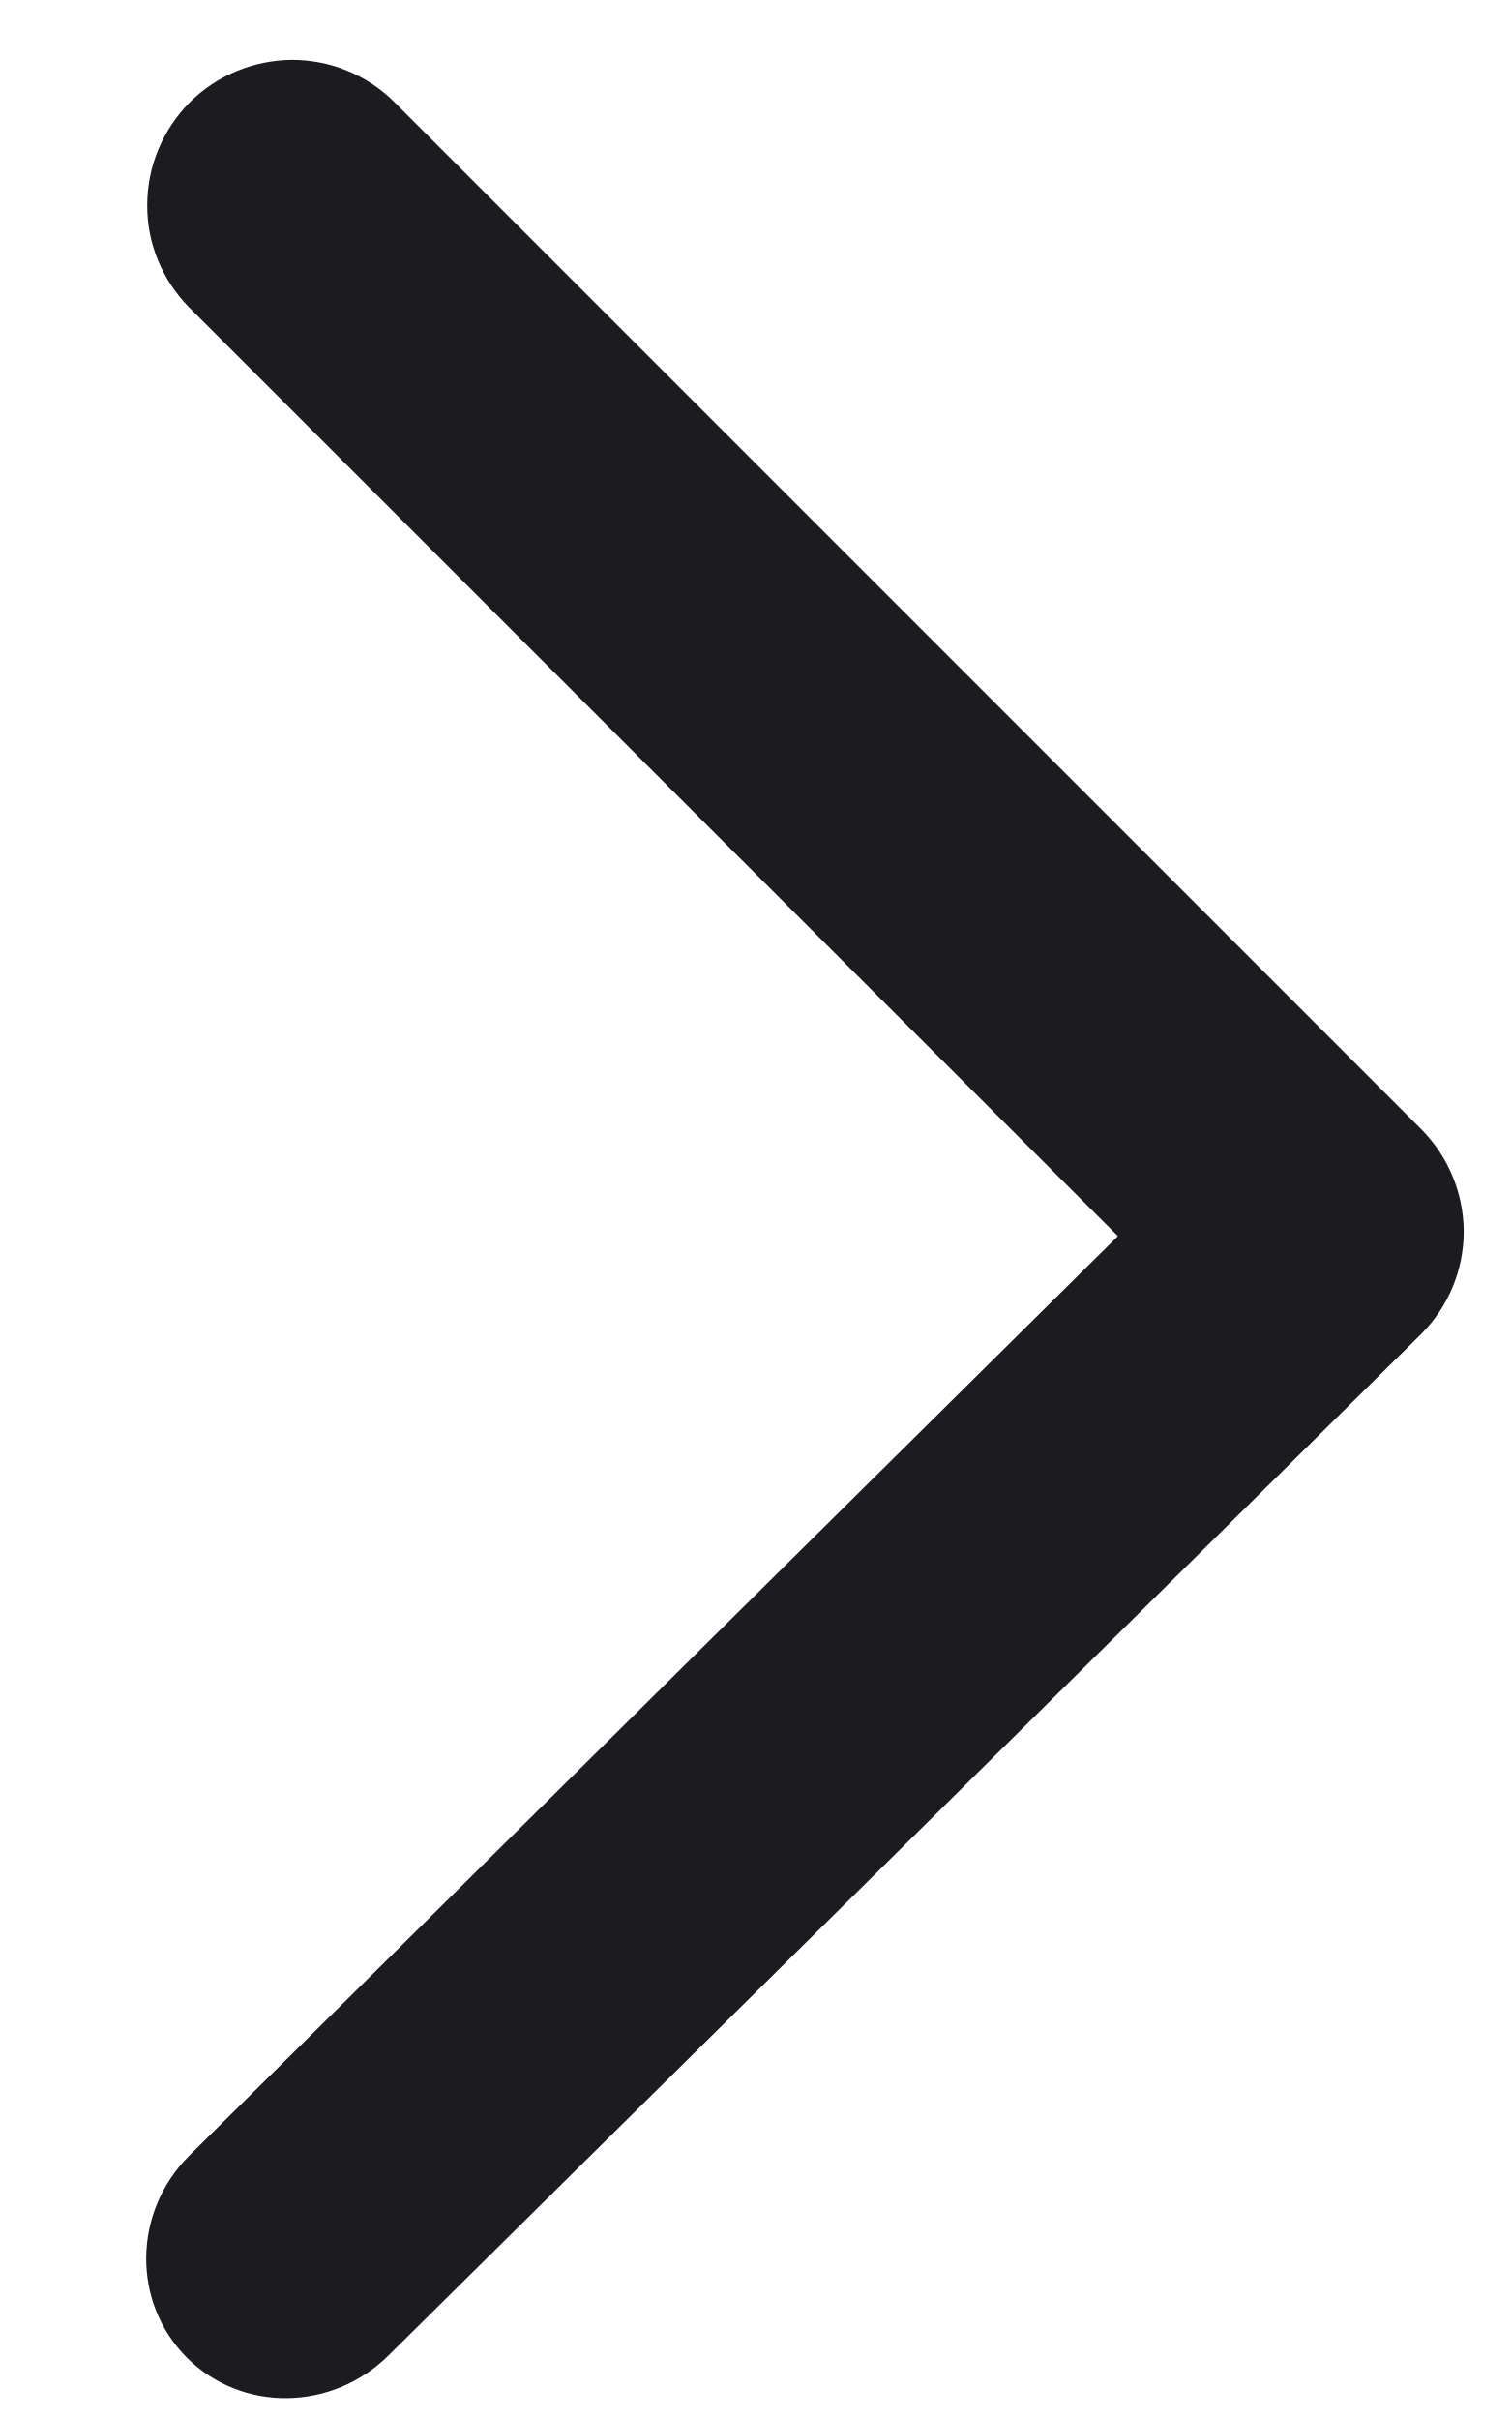
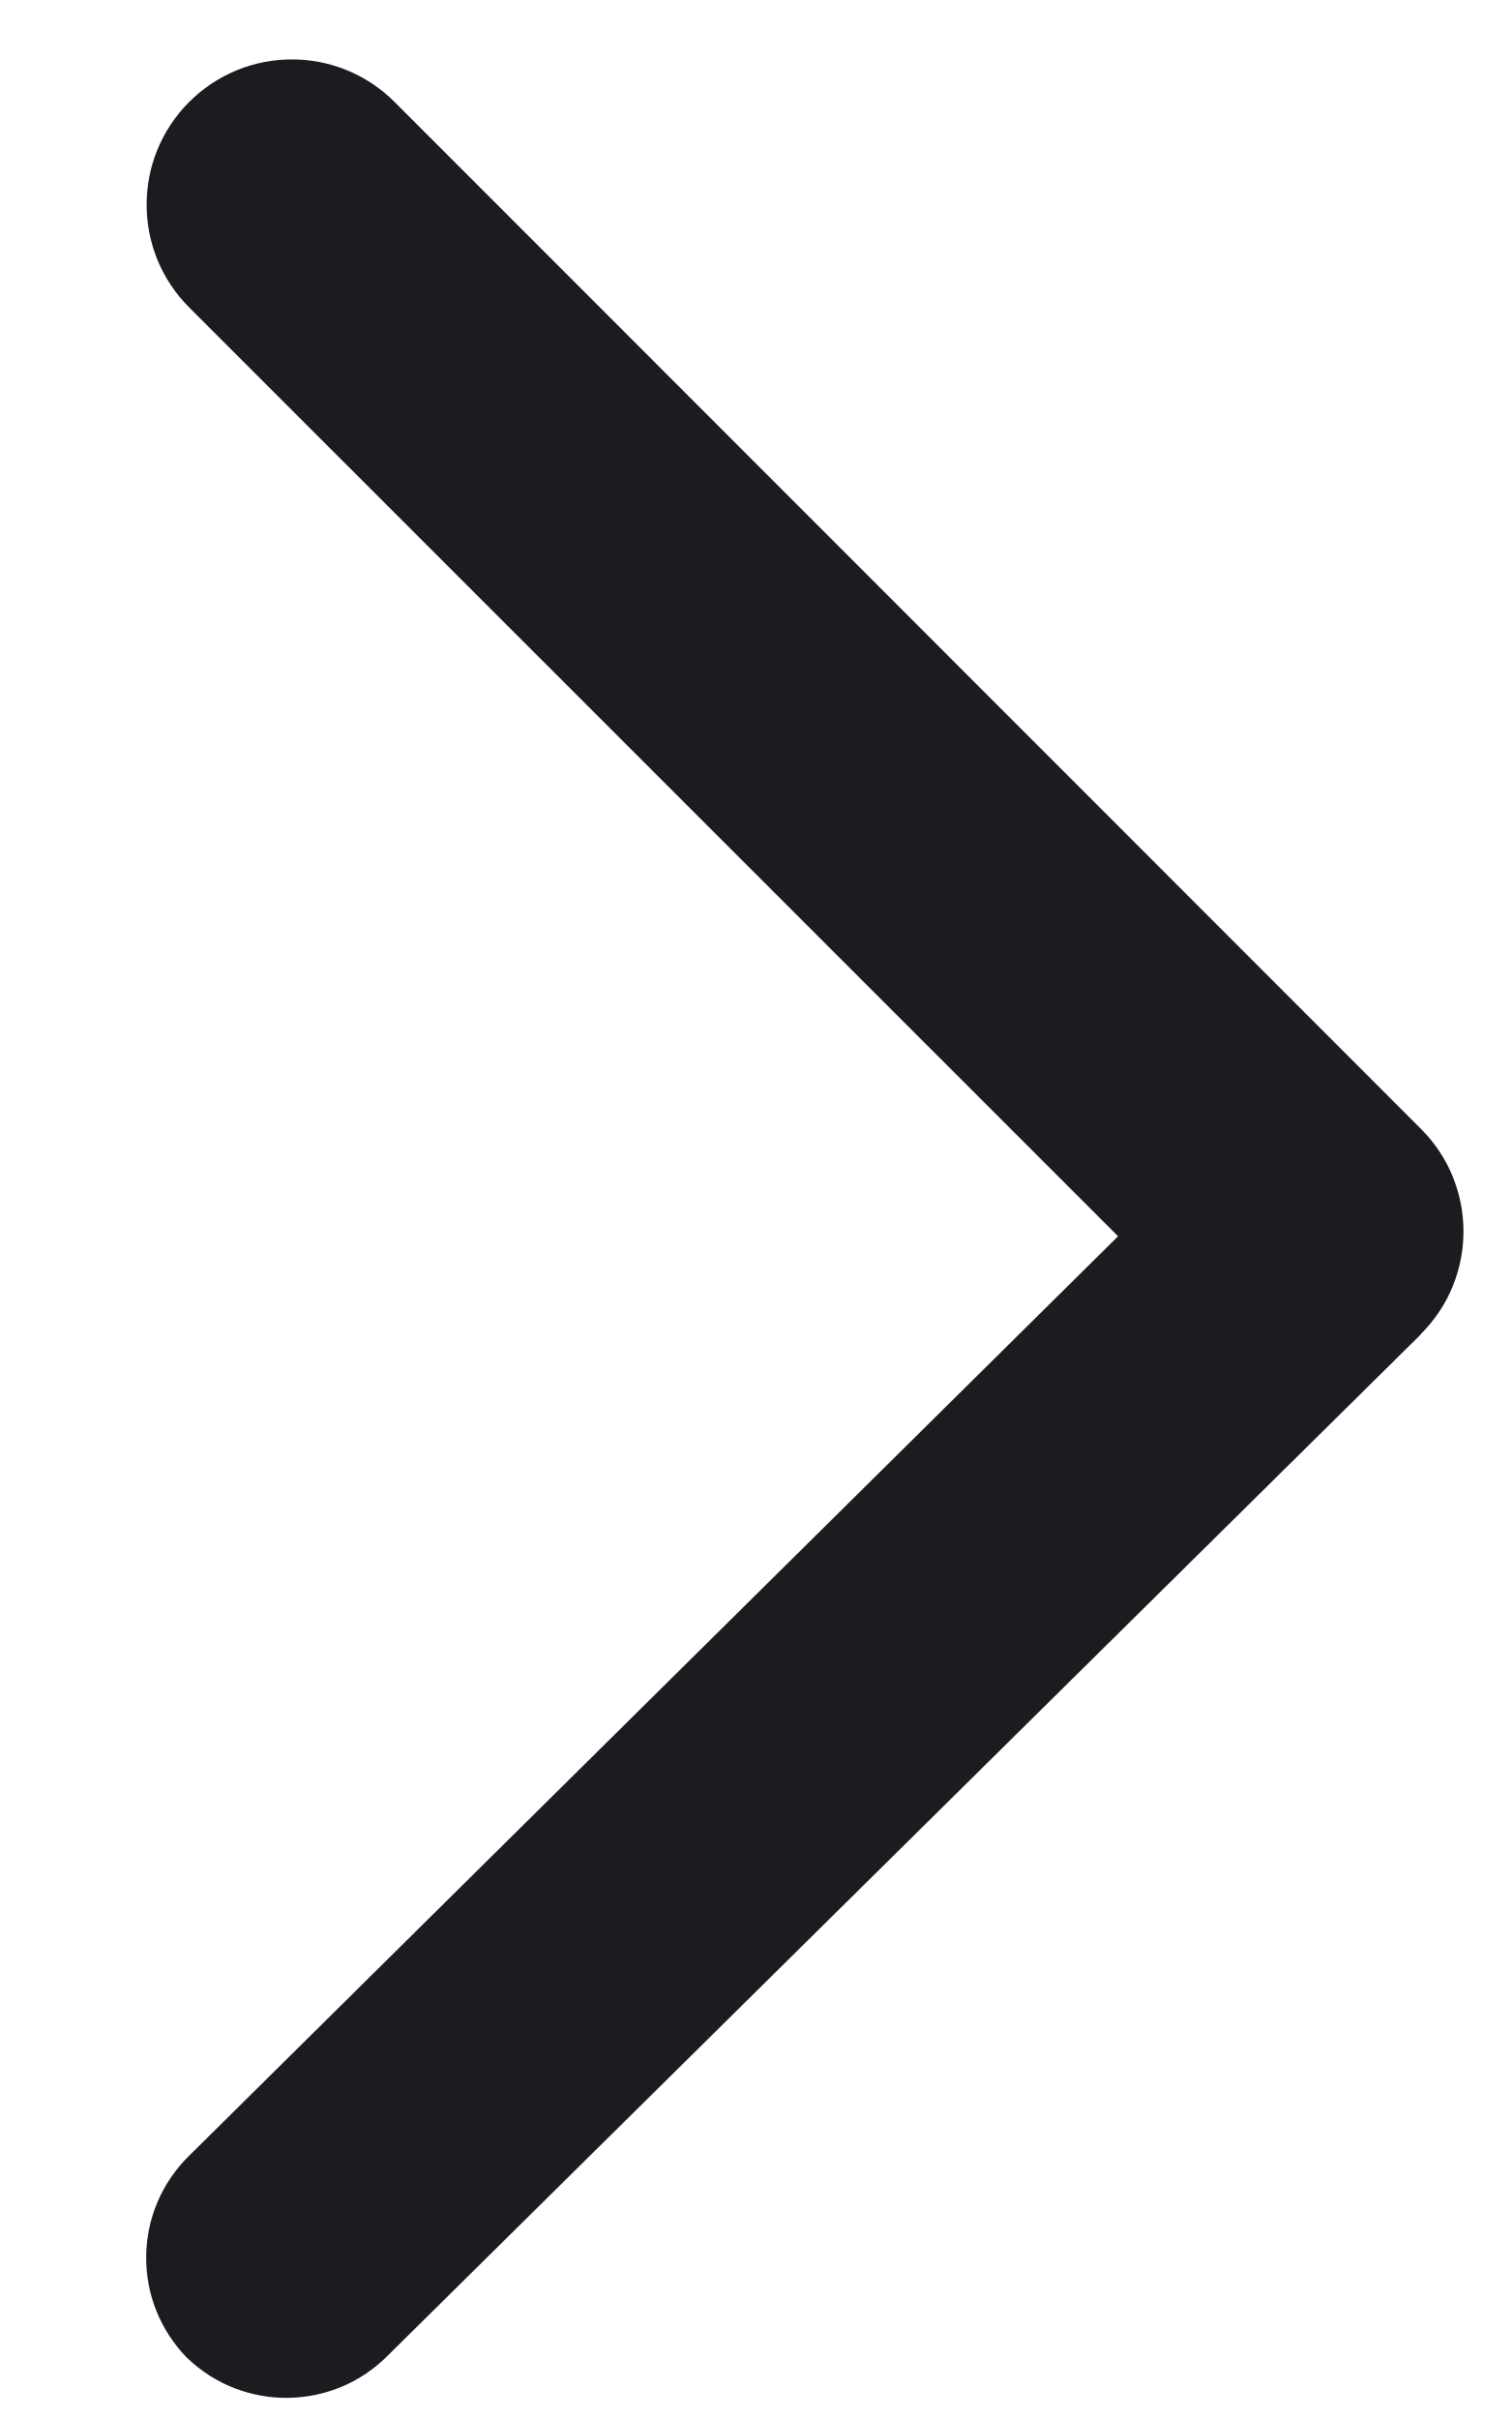
- <svg xmlns="http://www.w3.org/2000/svg" width="5" height="8" viewBox="0 0 5 8" fill="none">
-   <path d="M3.698 4.088L0.626 1.017C0.537 0.927 0.486 0.805 0.487 0.678C0.487 0.551 0.538 0.429 0.627 0.339C0.717 0.249 0.839 0.199 0.966 0.198C1.093 0.198 1.215 0.248 1.305 0.338L4.702 3.735C4.791 3.825 4.841 3.946 4.842 4.072C4.842 4.199 4.792 4.32 4.703 4.41L4.702 4.411C4.7 4.413 4.697 4.416 4.695 4.418L1.286 7.789C1.099 7.975 0.8 7.979 0.618 7.797C0.436 7.614 0.439 7.316 0.626 7.129L3.698 4.088Z" fill="#1C1B1F" />
+ <svg xmlns="http://www.w3.org/2000/svg" width="5" height="8" fill="none">
+   <path fill="#1C1B1F" d="M3.698 4.088.626 1.017a.479.479 0 0 1 .679-.68l3.397 3.398a.479.479 0 0 1 0 .675.467.467 0 0 1-.007.008l-3.41 3.37a.473.473 0 0 1-.667.009.472.472 0 0 1 .008-.668l3.072-3.04Z" />
</svg>
